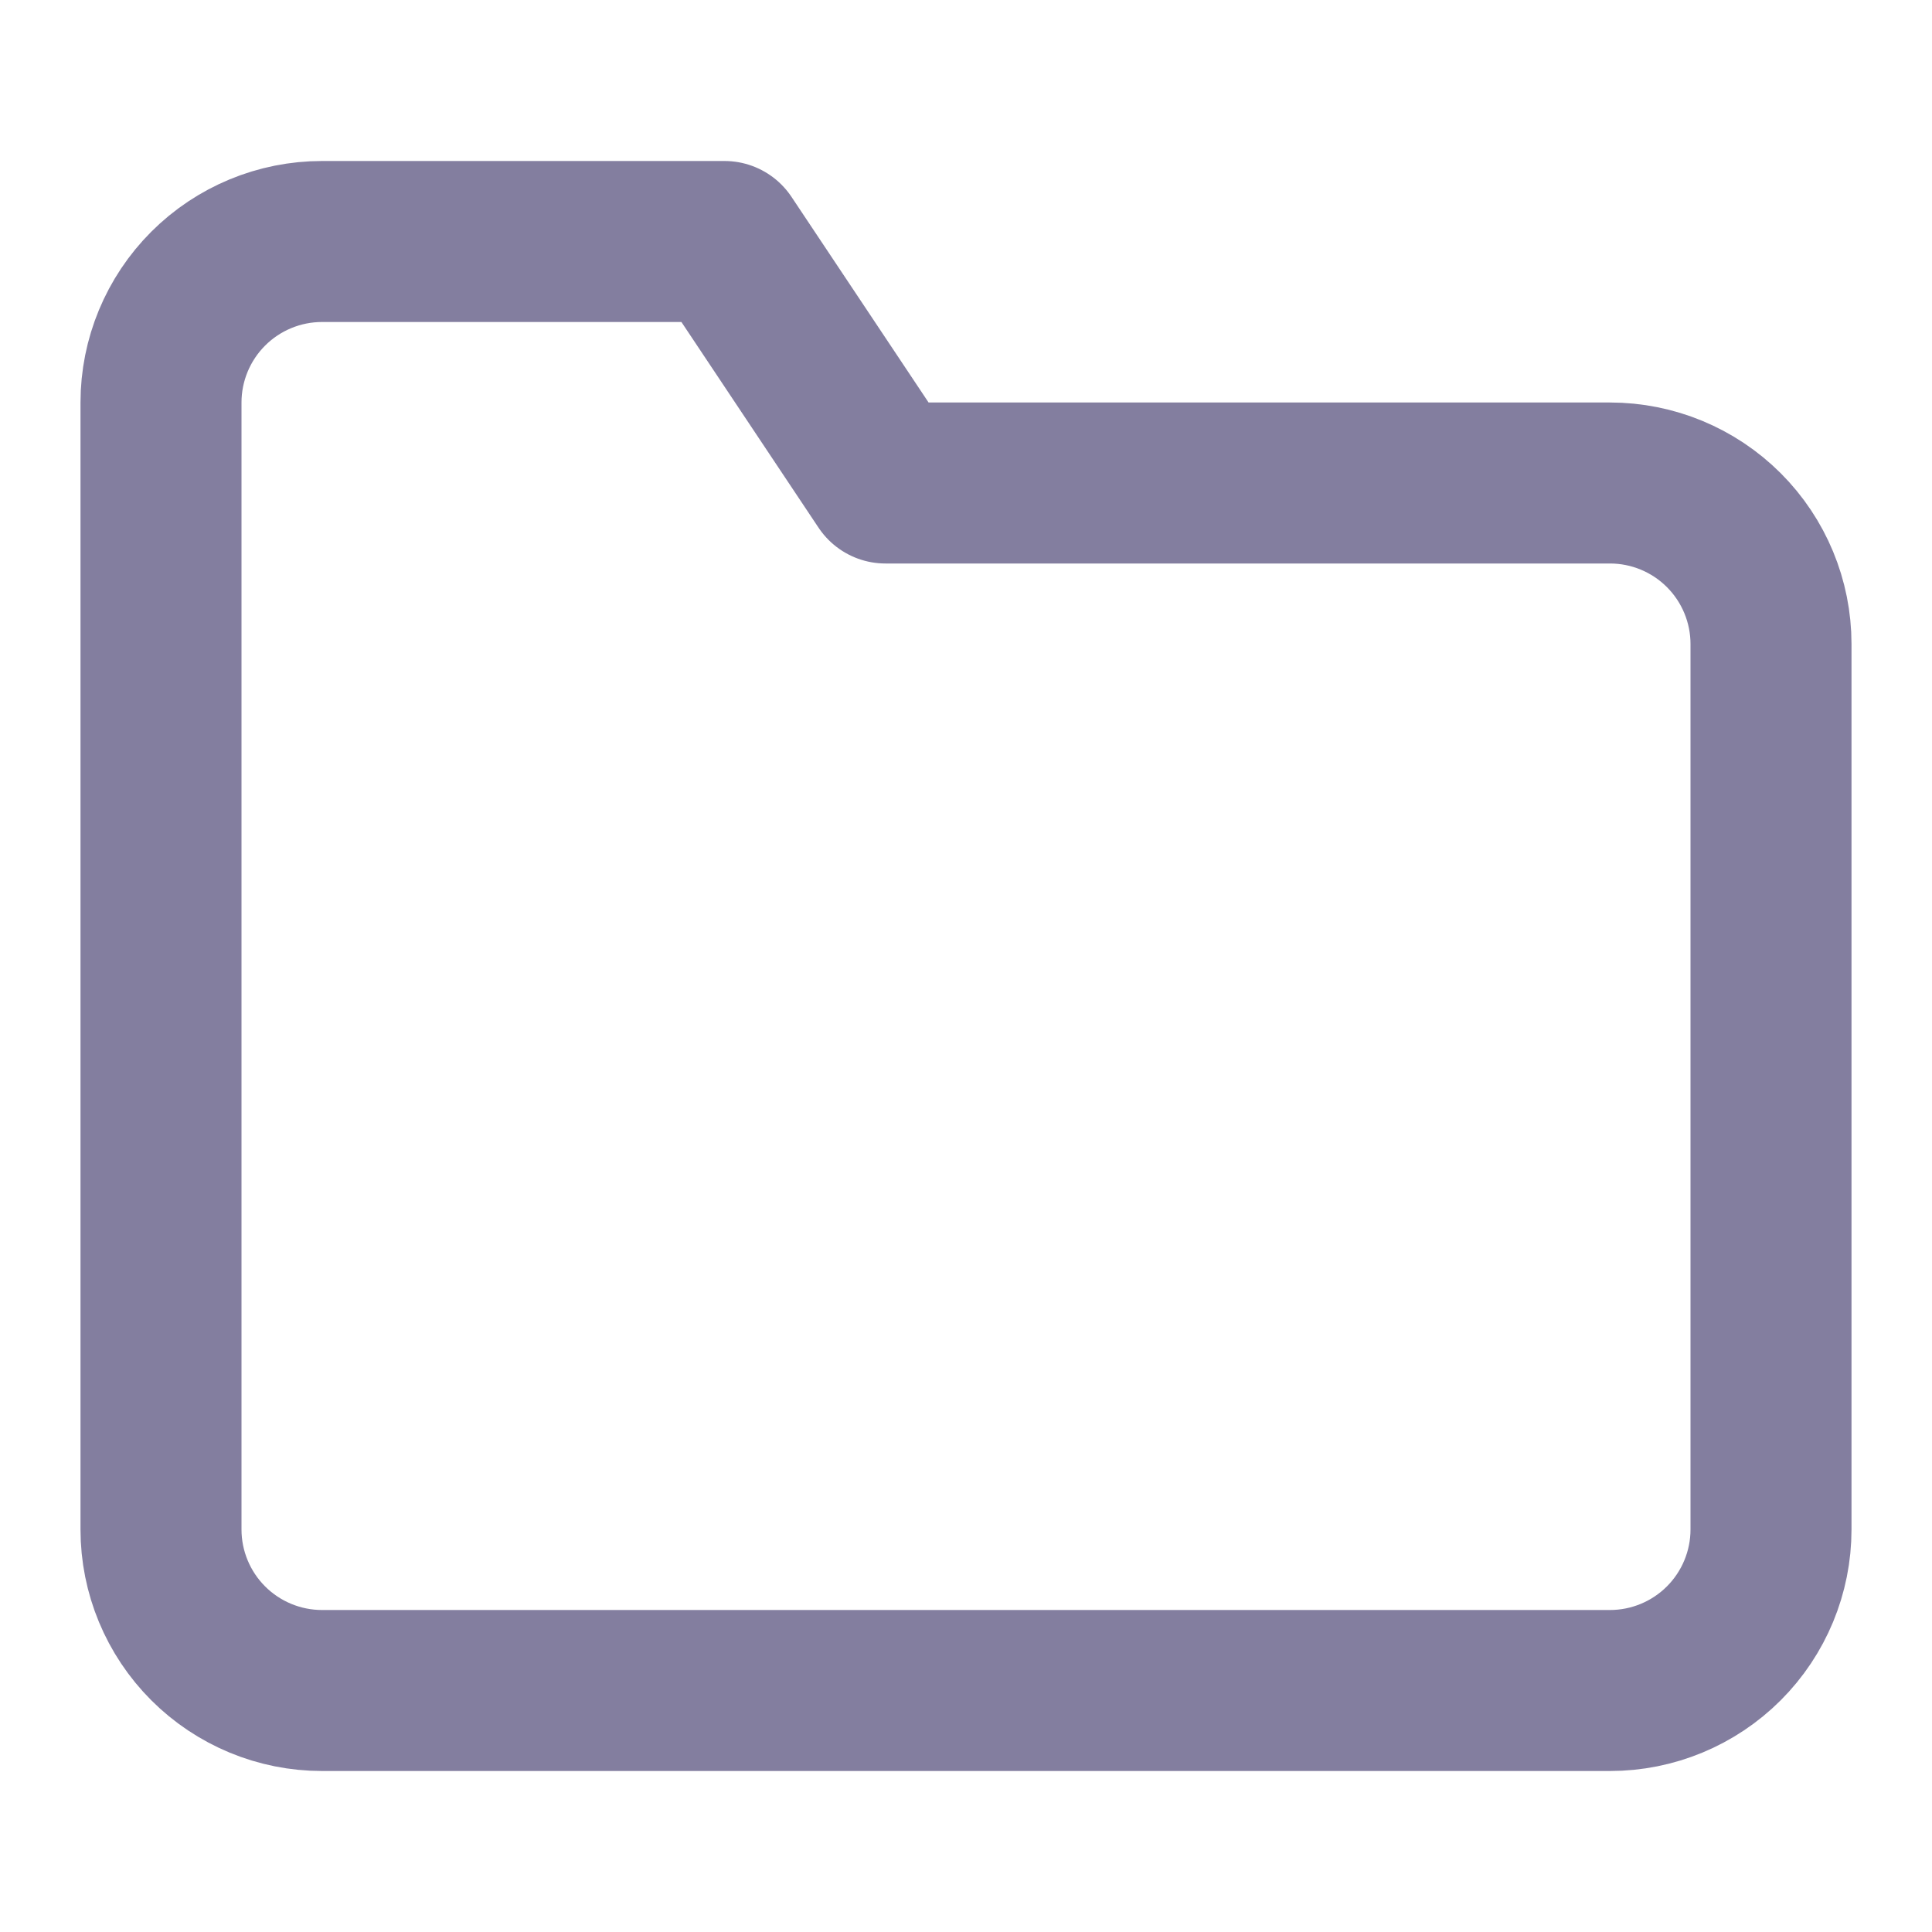
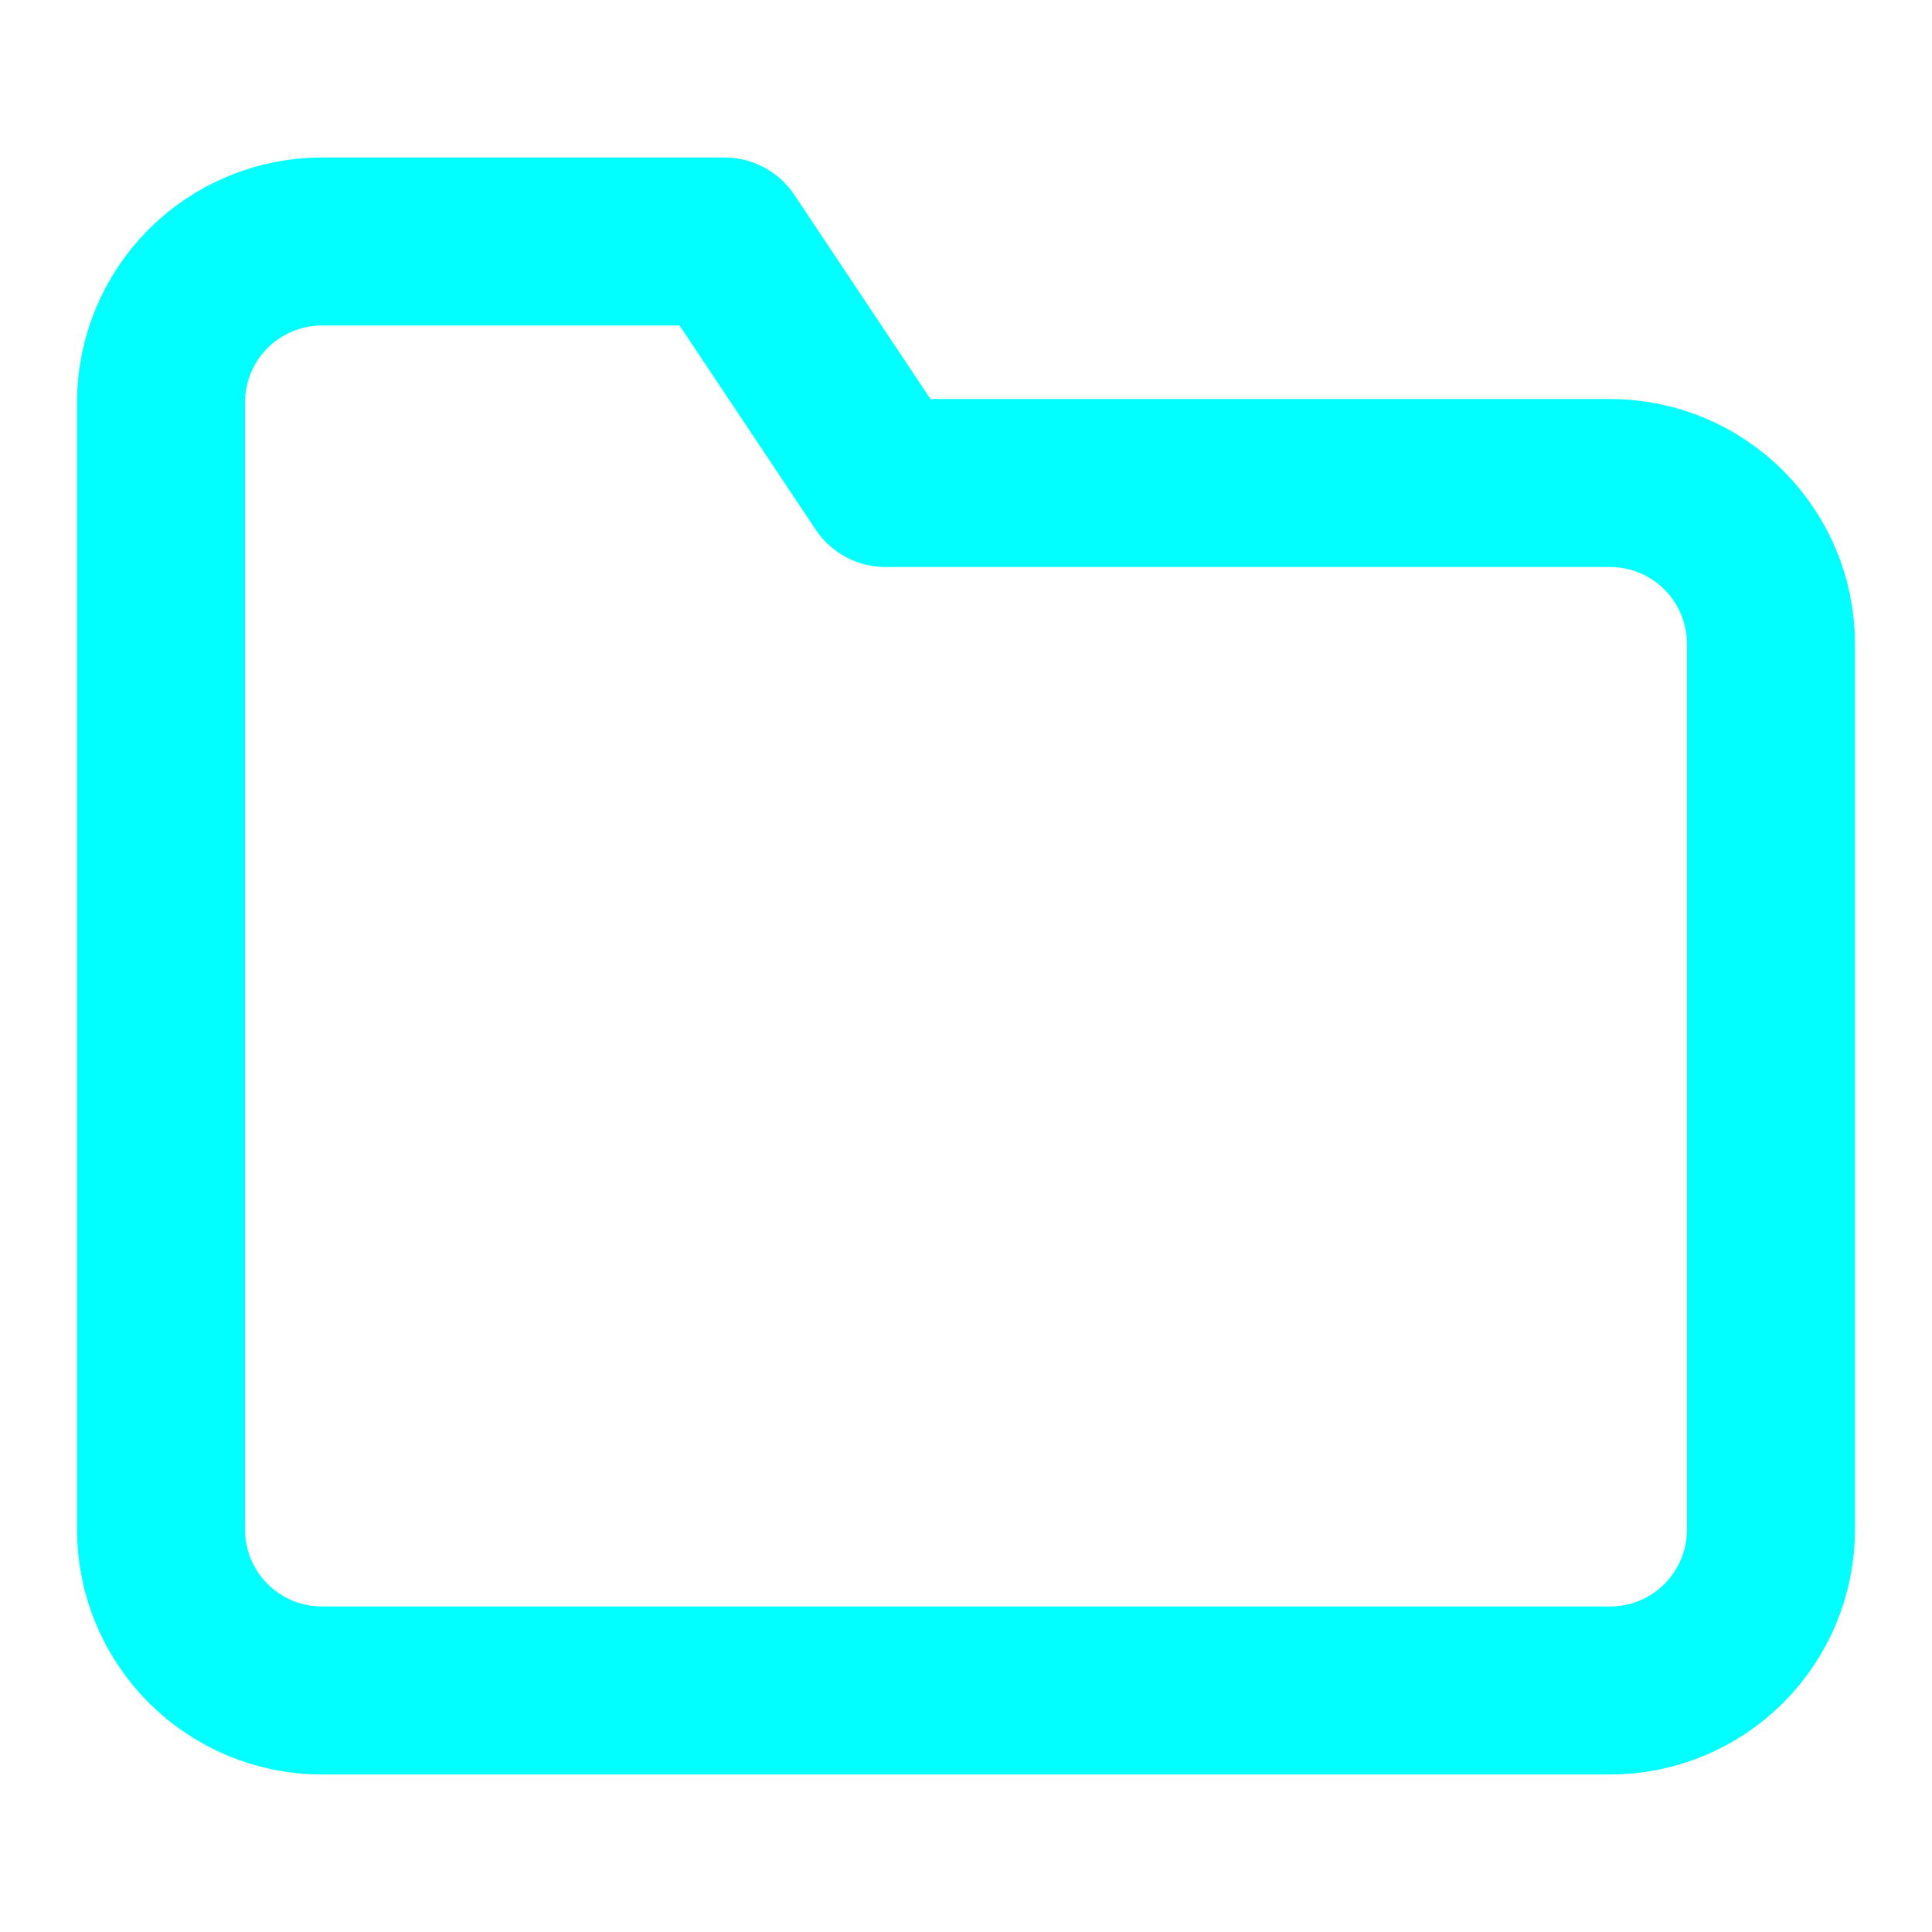
- <svg xmlns="http://www.w3.org/2000/svg" width="24" height="24" viewBox="0 0 24 24" fill="none">
-   <path d="M22 19C22 19.53 21.789 20.039 21.414 20.414C21.039 20.789 20.53 21 20 21H4C3.47 21 2.961 20.789 2.586 20.414C2.211 20.039 2 19.53 2 19V5C2 4.47 2.211 3.961 2.586 3.586C2.961 3.211 3.47 3 4 3H9L11 6H20C20.53 6 21.039 6.211 21.414 6.586C21.789 6.961 22 7.47 22 8V19Z" stroke="#837E9F" stroke-width="2" stroke-linecap="round" stroke-linejoin="round" />
+ <svg xmlns="http://www.w3.org/2000/svg" width="23" height="23" viewBox="0 0 23 23" fill="none">
+   <path d="M21.083 18.208C21.083 18.717 20.881 19.204 20.522 19.564C20.163 19.923 19.675 20.125 19.167 20.125H3.833C3.325 20.125 2.838 19.923 2.478 19.564C2.119 19.204 1.917 18.717 1.917 18.208V4.792C1.917 4.283 2.119 3.796 2.478 3.436C2.838 3.077 3.325 2.875 3.833 2.875H8.625L10.542 5.75H19.167C19.675 5.75 20.163 5.952 20.522 6.311C20.881 6.671 21.083 7.158 21.083 7.667V18.208Z" stroke="#02FFFF" stroke-width="2" stroke-linecap="round" stroke-linejoin="round" />
</svg>
